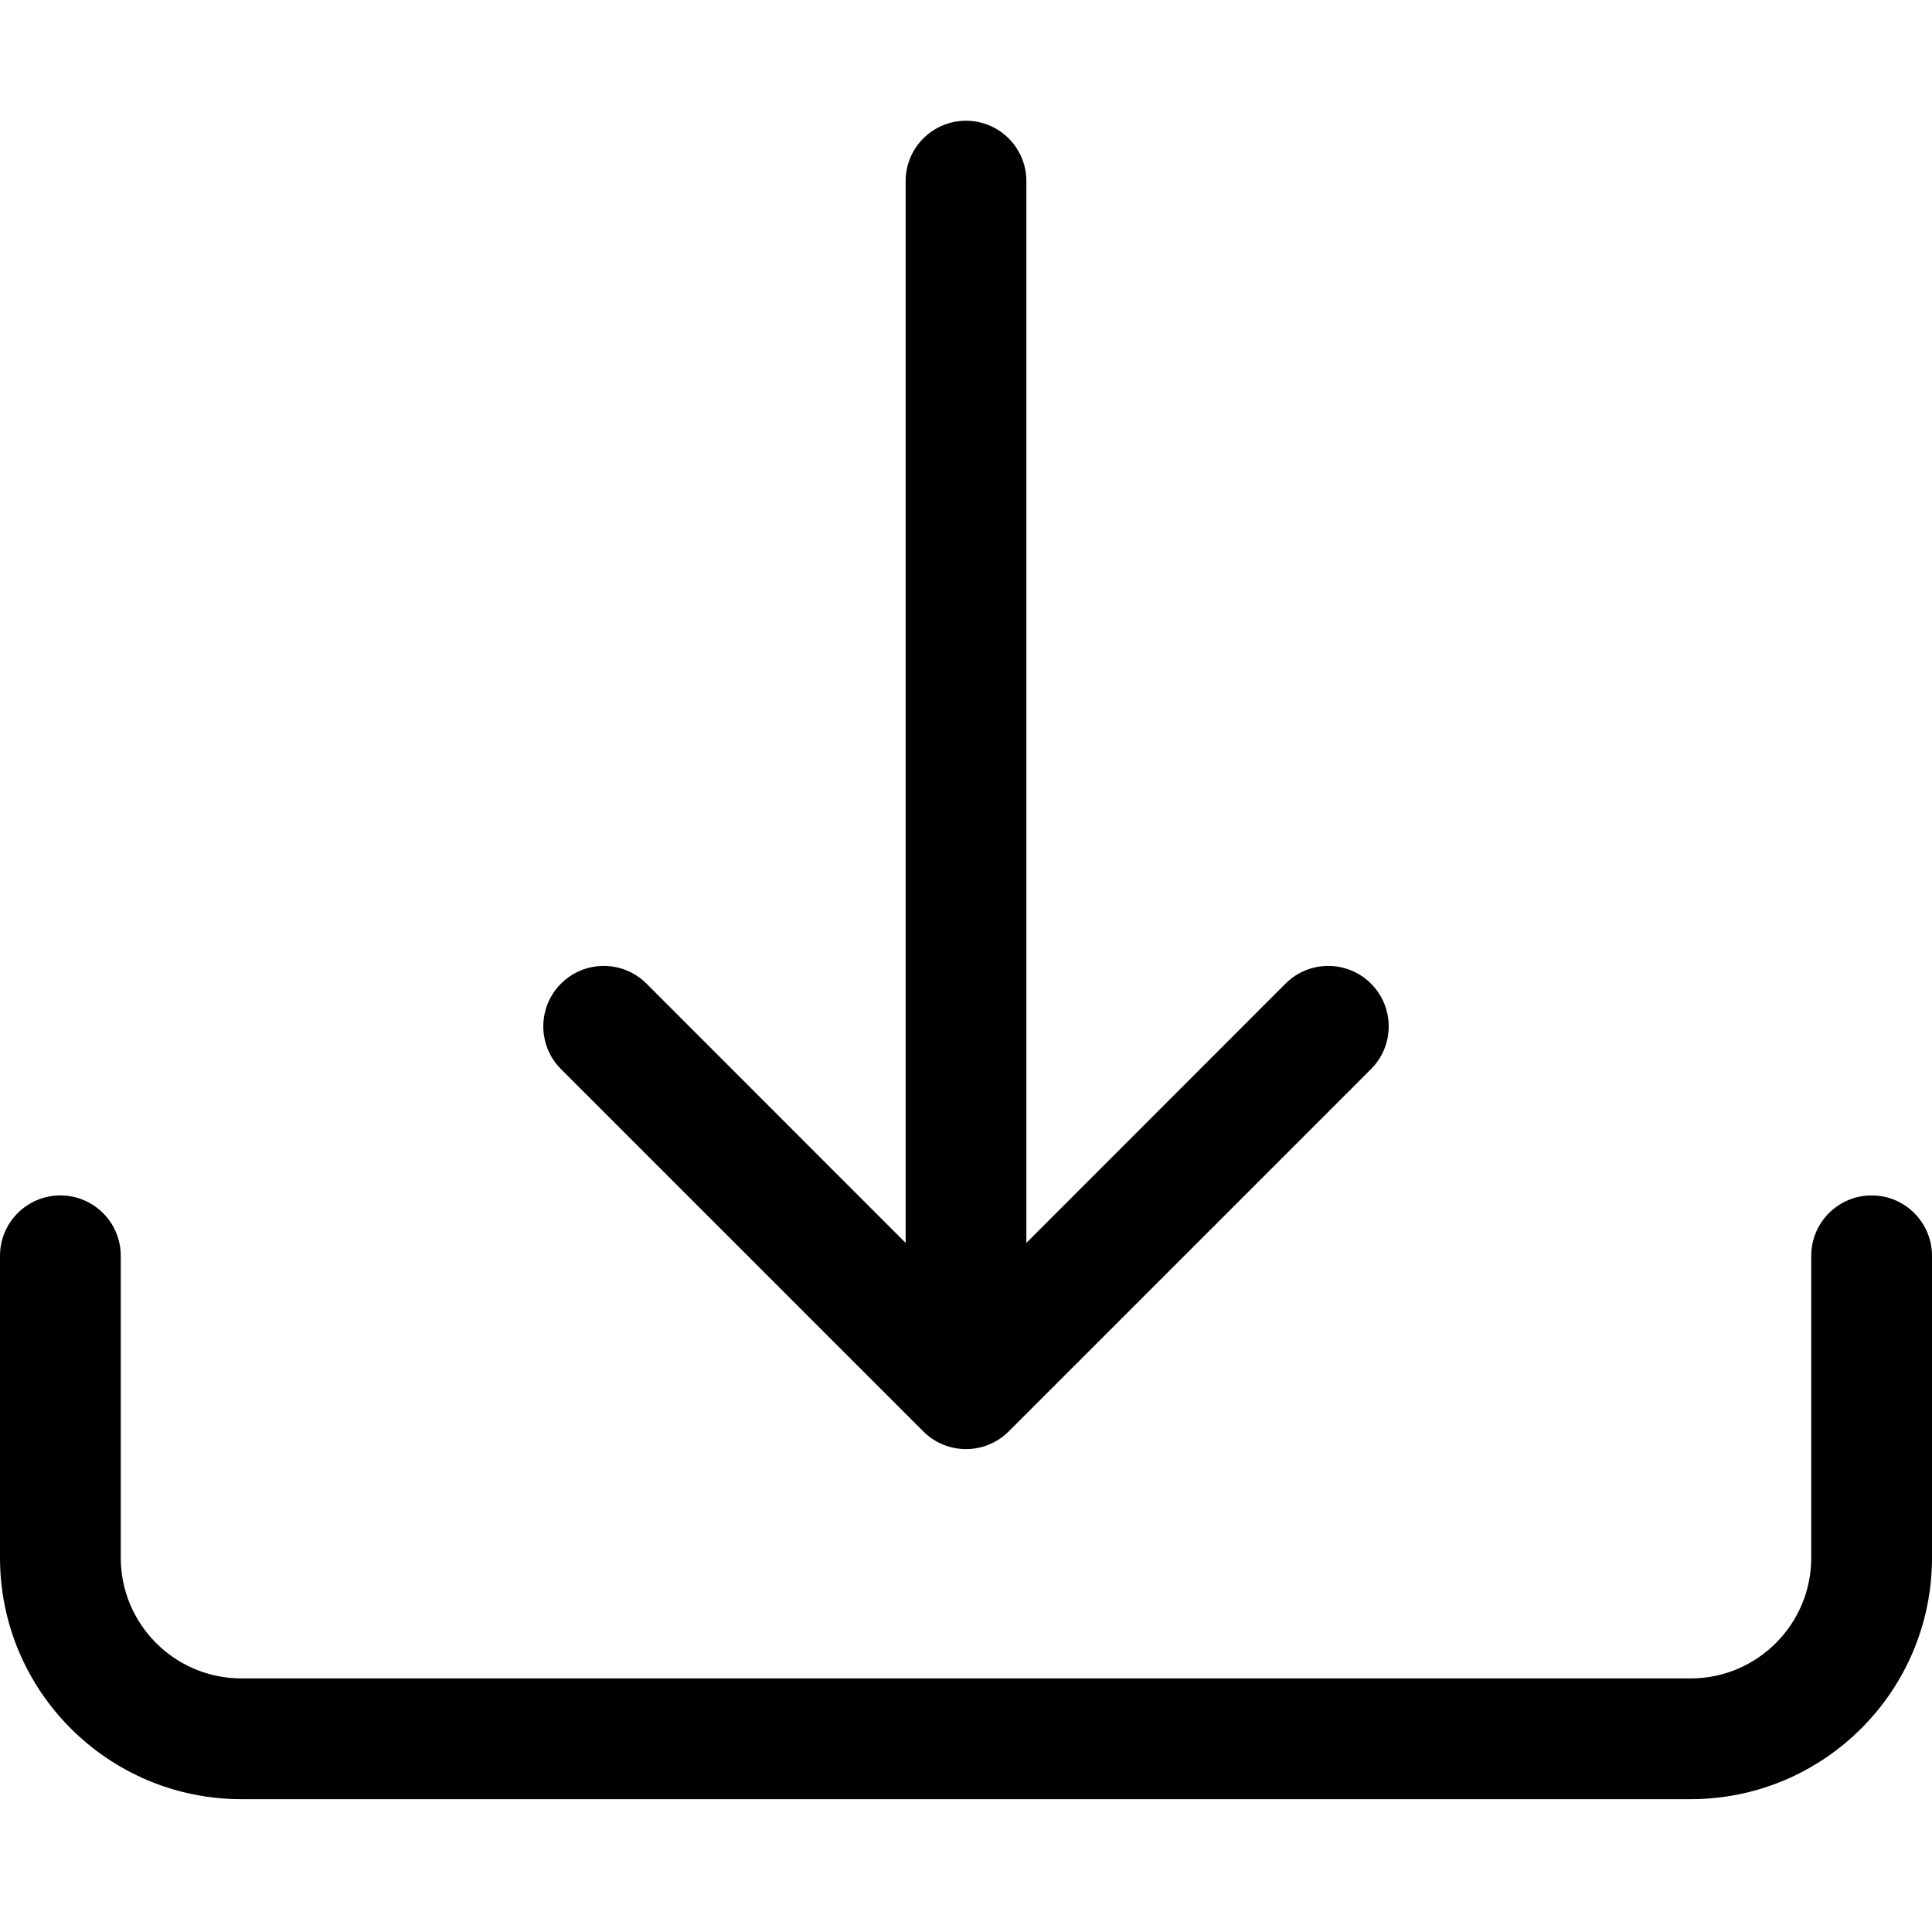
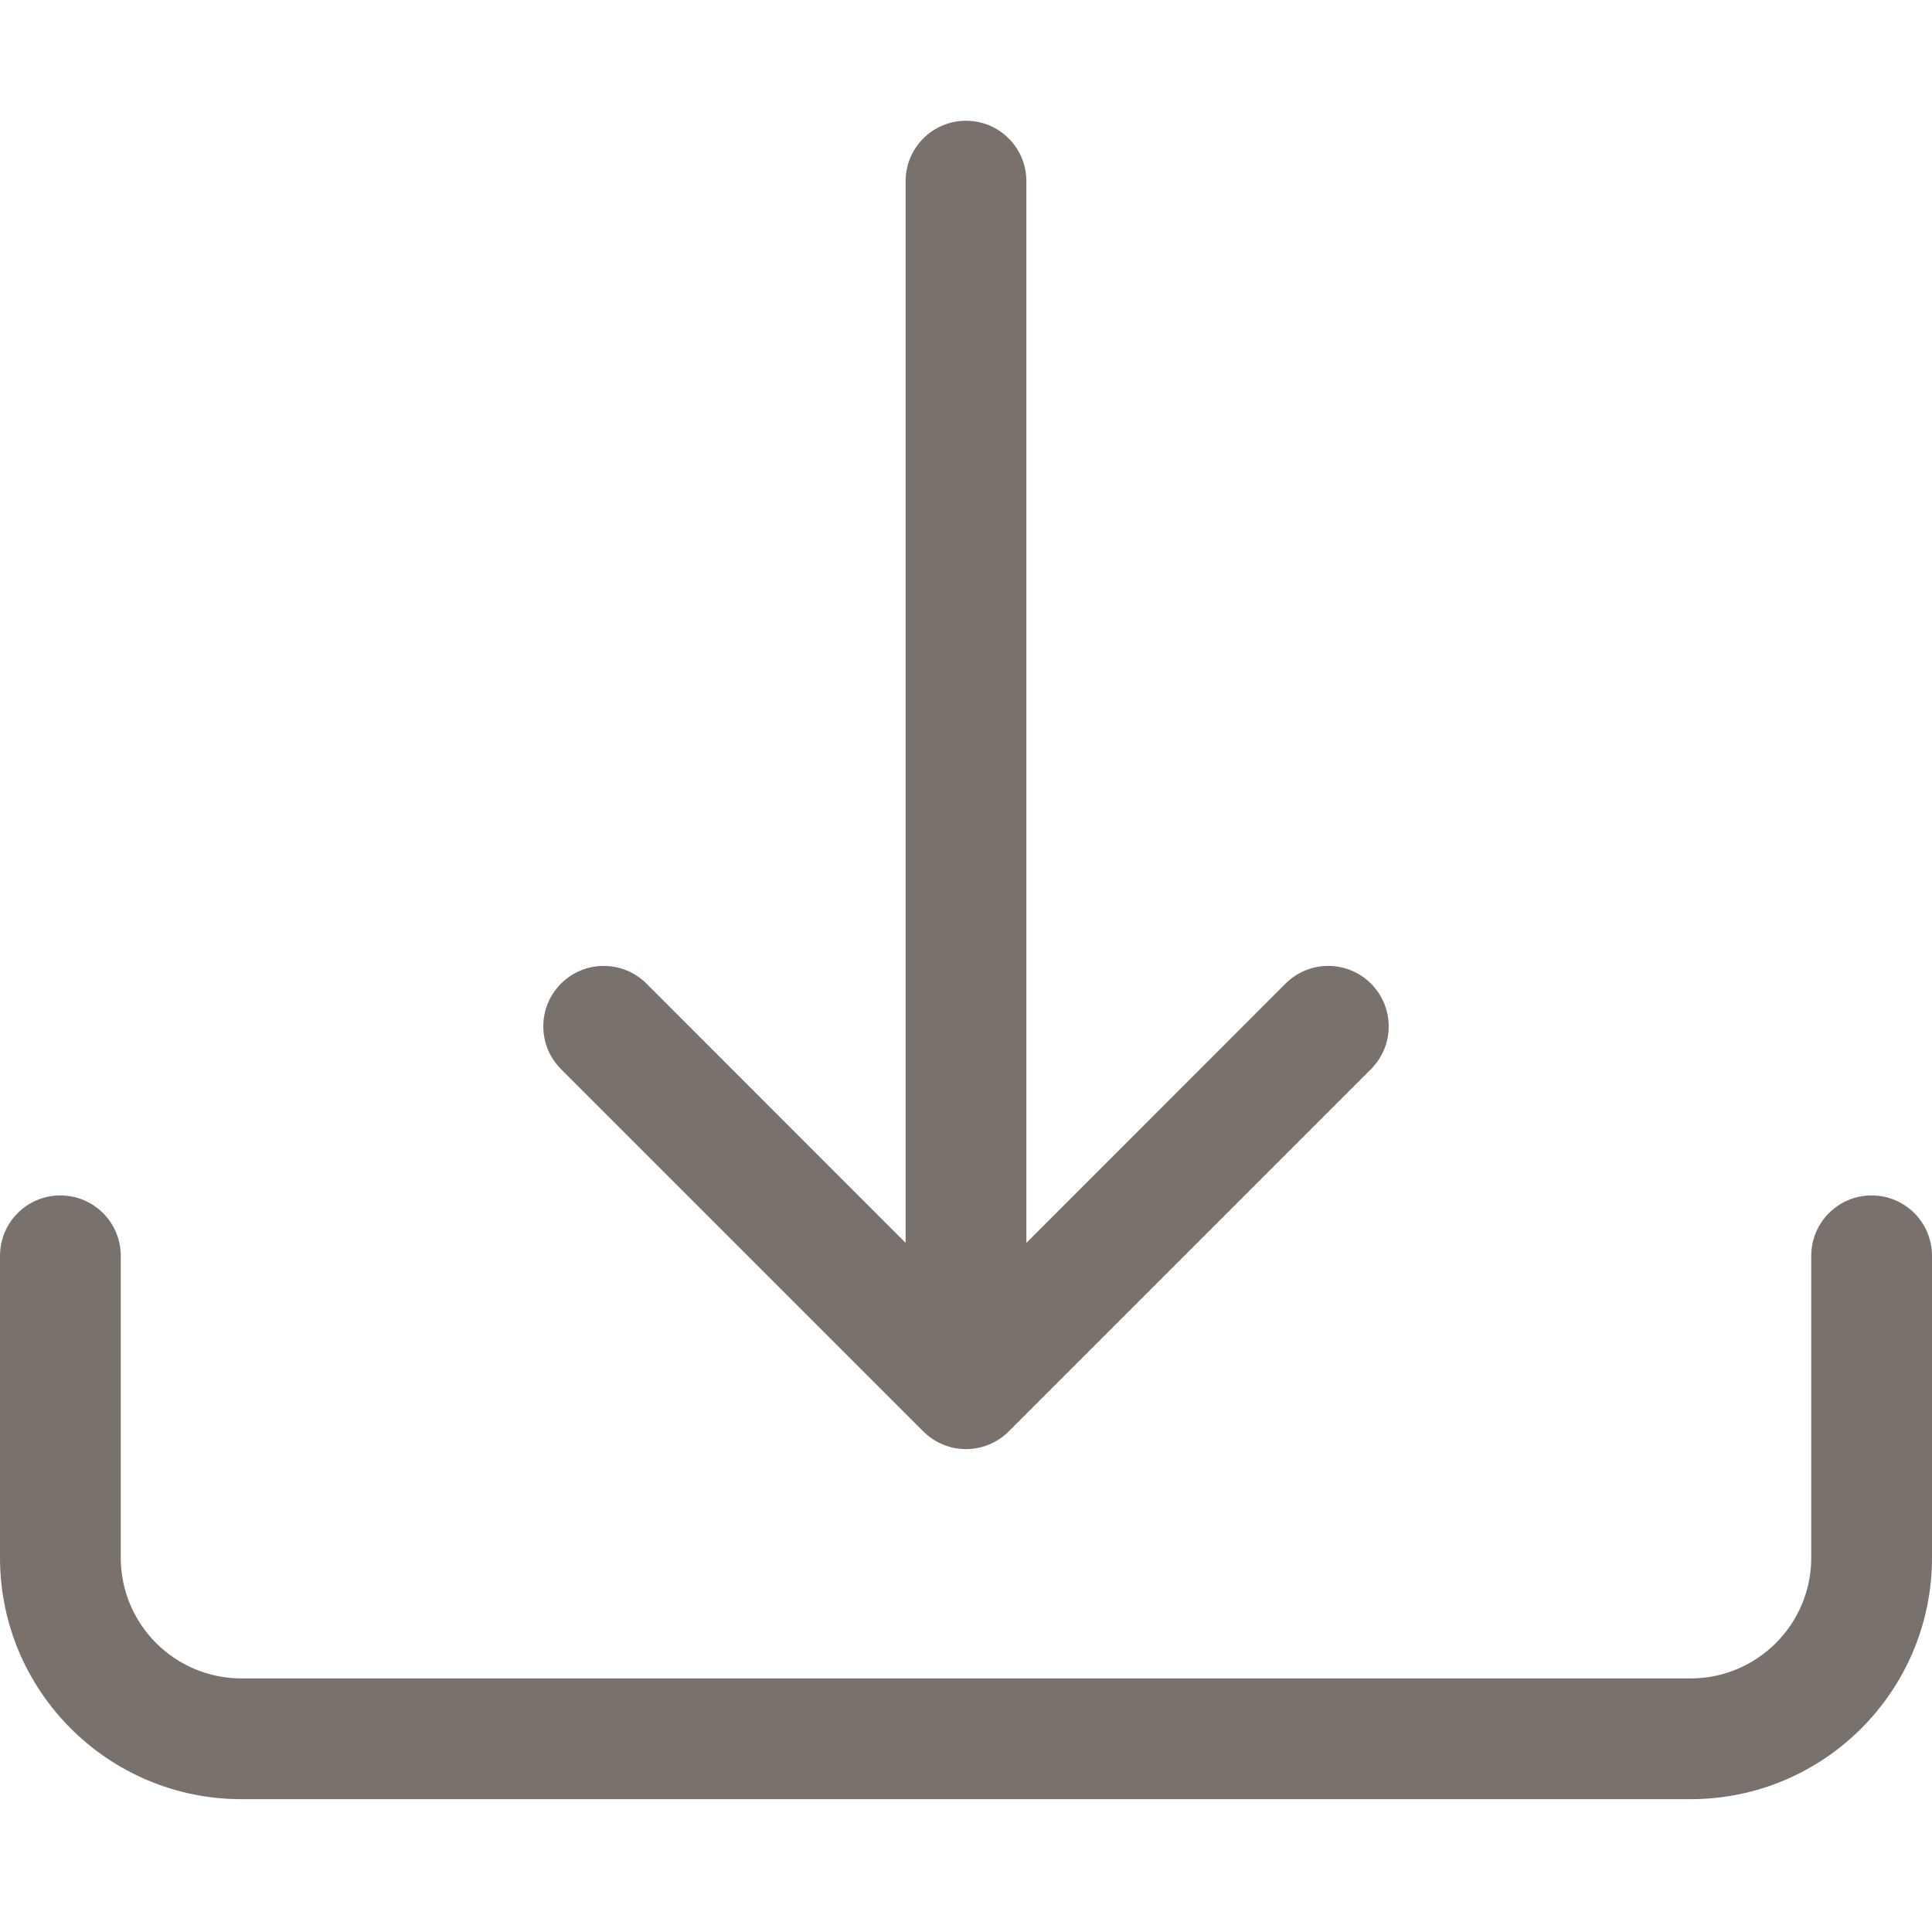
- <svg xmlns="http://www.w3.org/2000/svg" width="16" height="16" fill="currentColor" class="bi bi-download" viewBox="0 0 16 16">
+ <svg xmlns="http://www.w3.org/2000/svg" width="16" height="16" fill="#78716c" class="bi bi-download" viewBox="0 0 16 16">
  <path d="M.5 9.9a.5.5 0 0 1 .5.5v2.5a1 1 0 0 0 1 1h12a1 1 0 0 0 1-1v-2.5a.5.5 0 0 1 1 0v2.5a2 2 0 0 1-2 2H2a2 2 0 0 1-2-2v-2.5a.5.5 0 0 1 .5-.5z" />
  <path d="M7.646 11.854a.5.5 0 0 0 .708 0l3-3a.5.5 0 0 0-.708-.708L8.5 10.293V1.5a.5.5 0 0 0-1 0v8.793L5.354 8.146a.5.5 0 1 0-.708.708l3 3z" />
</svg>
